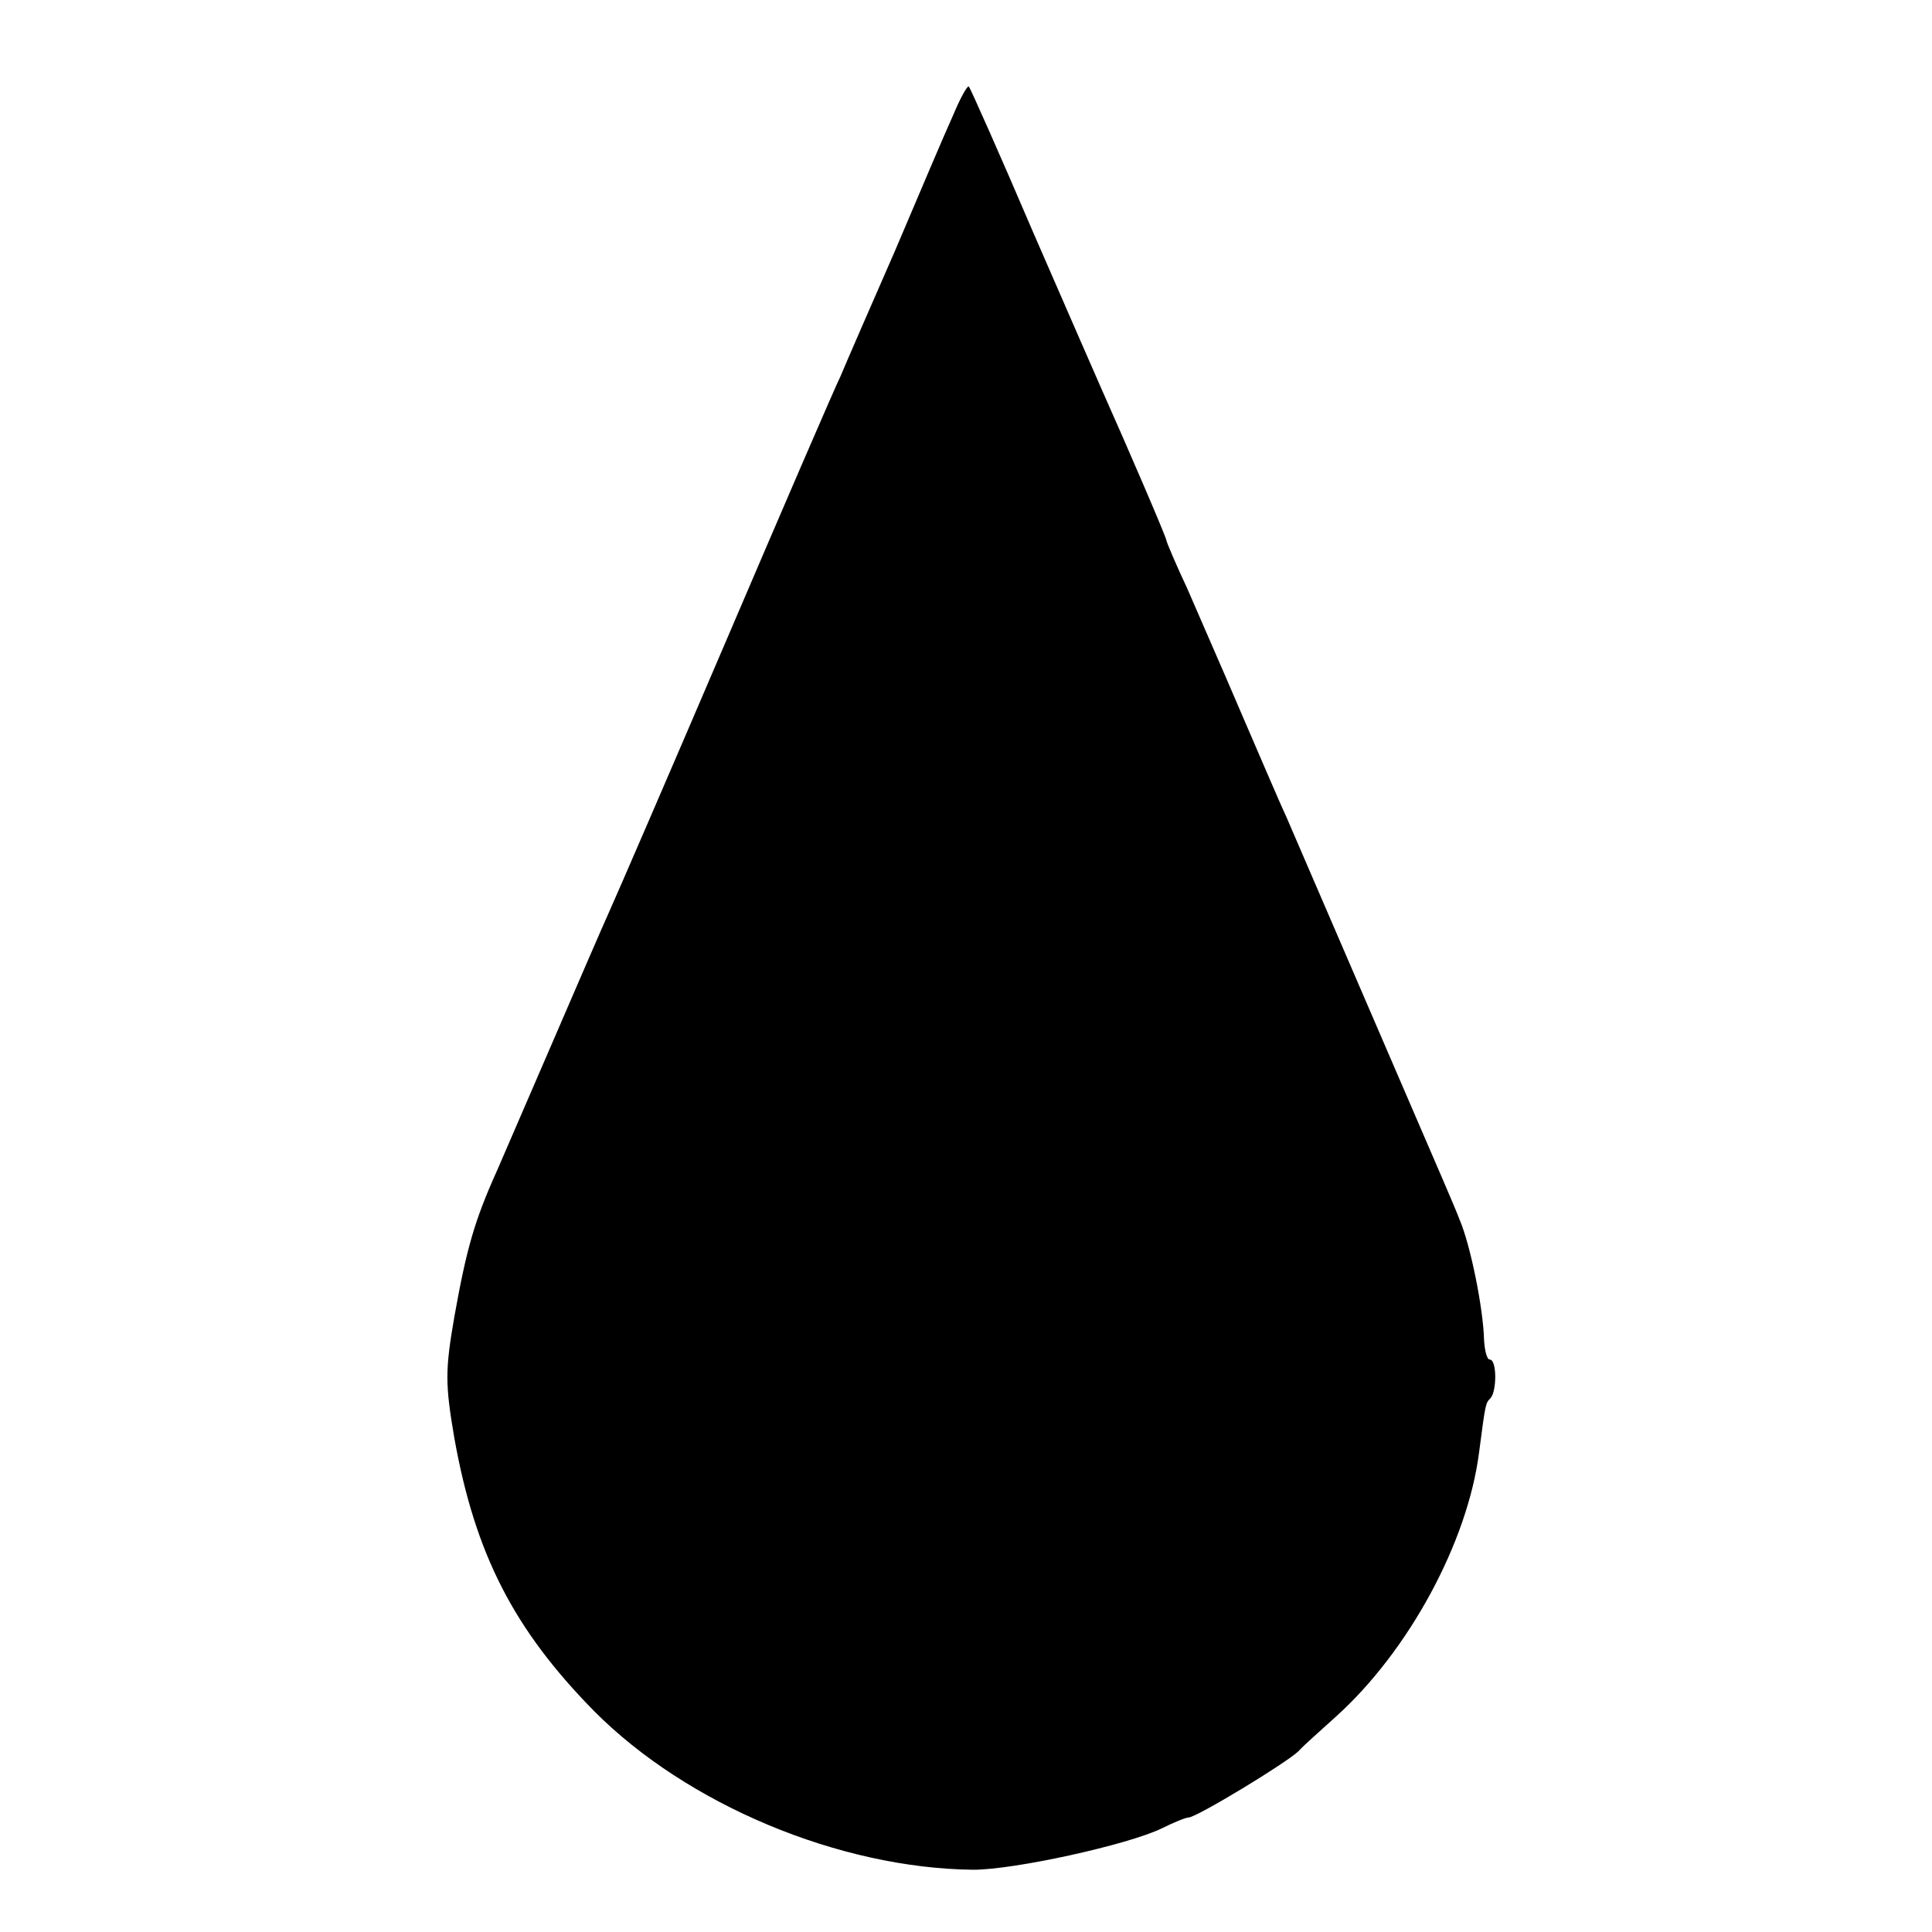
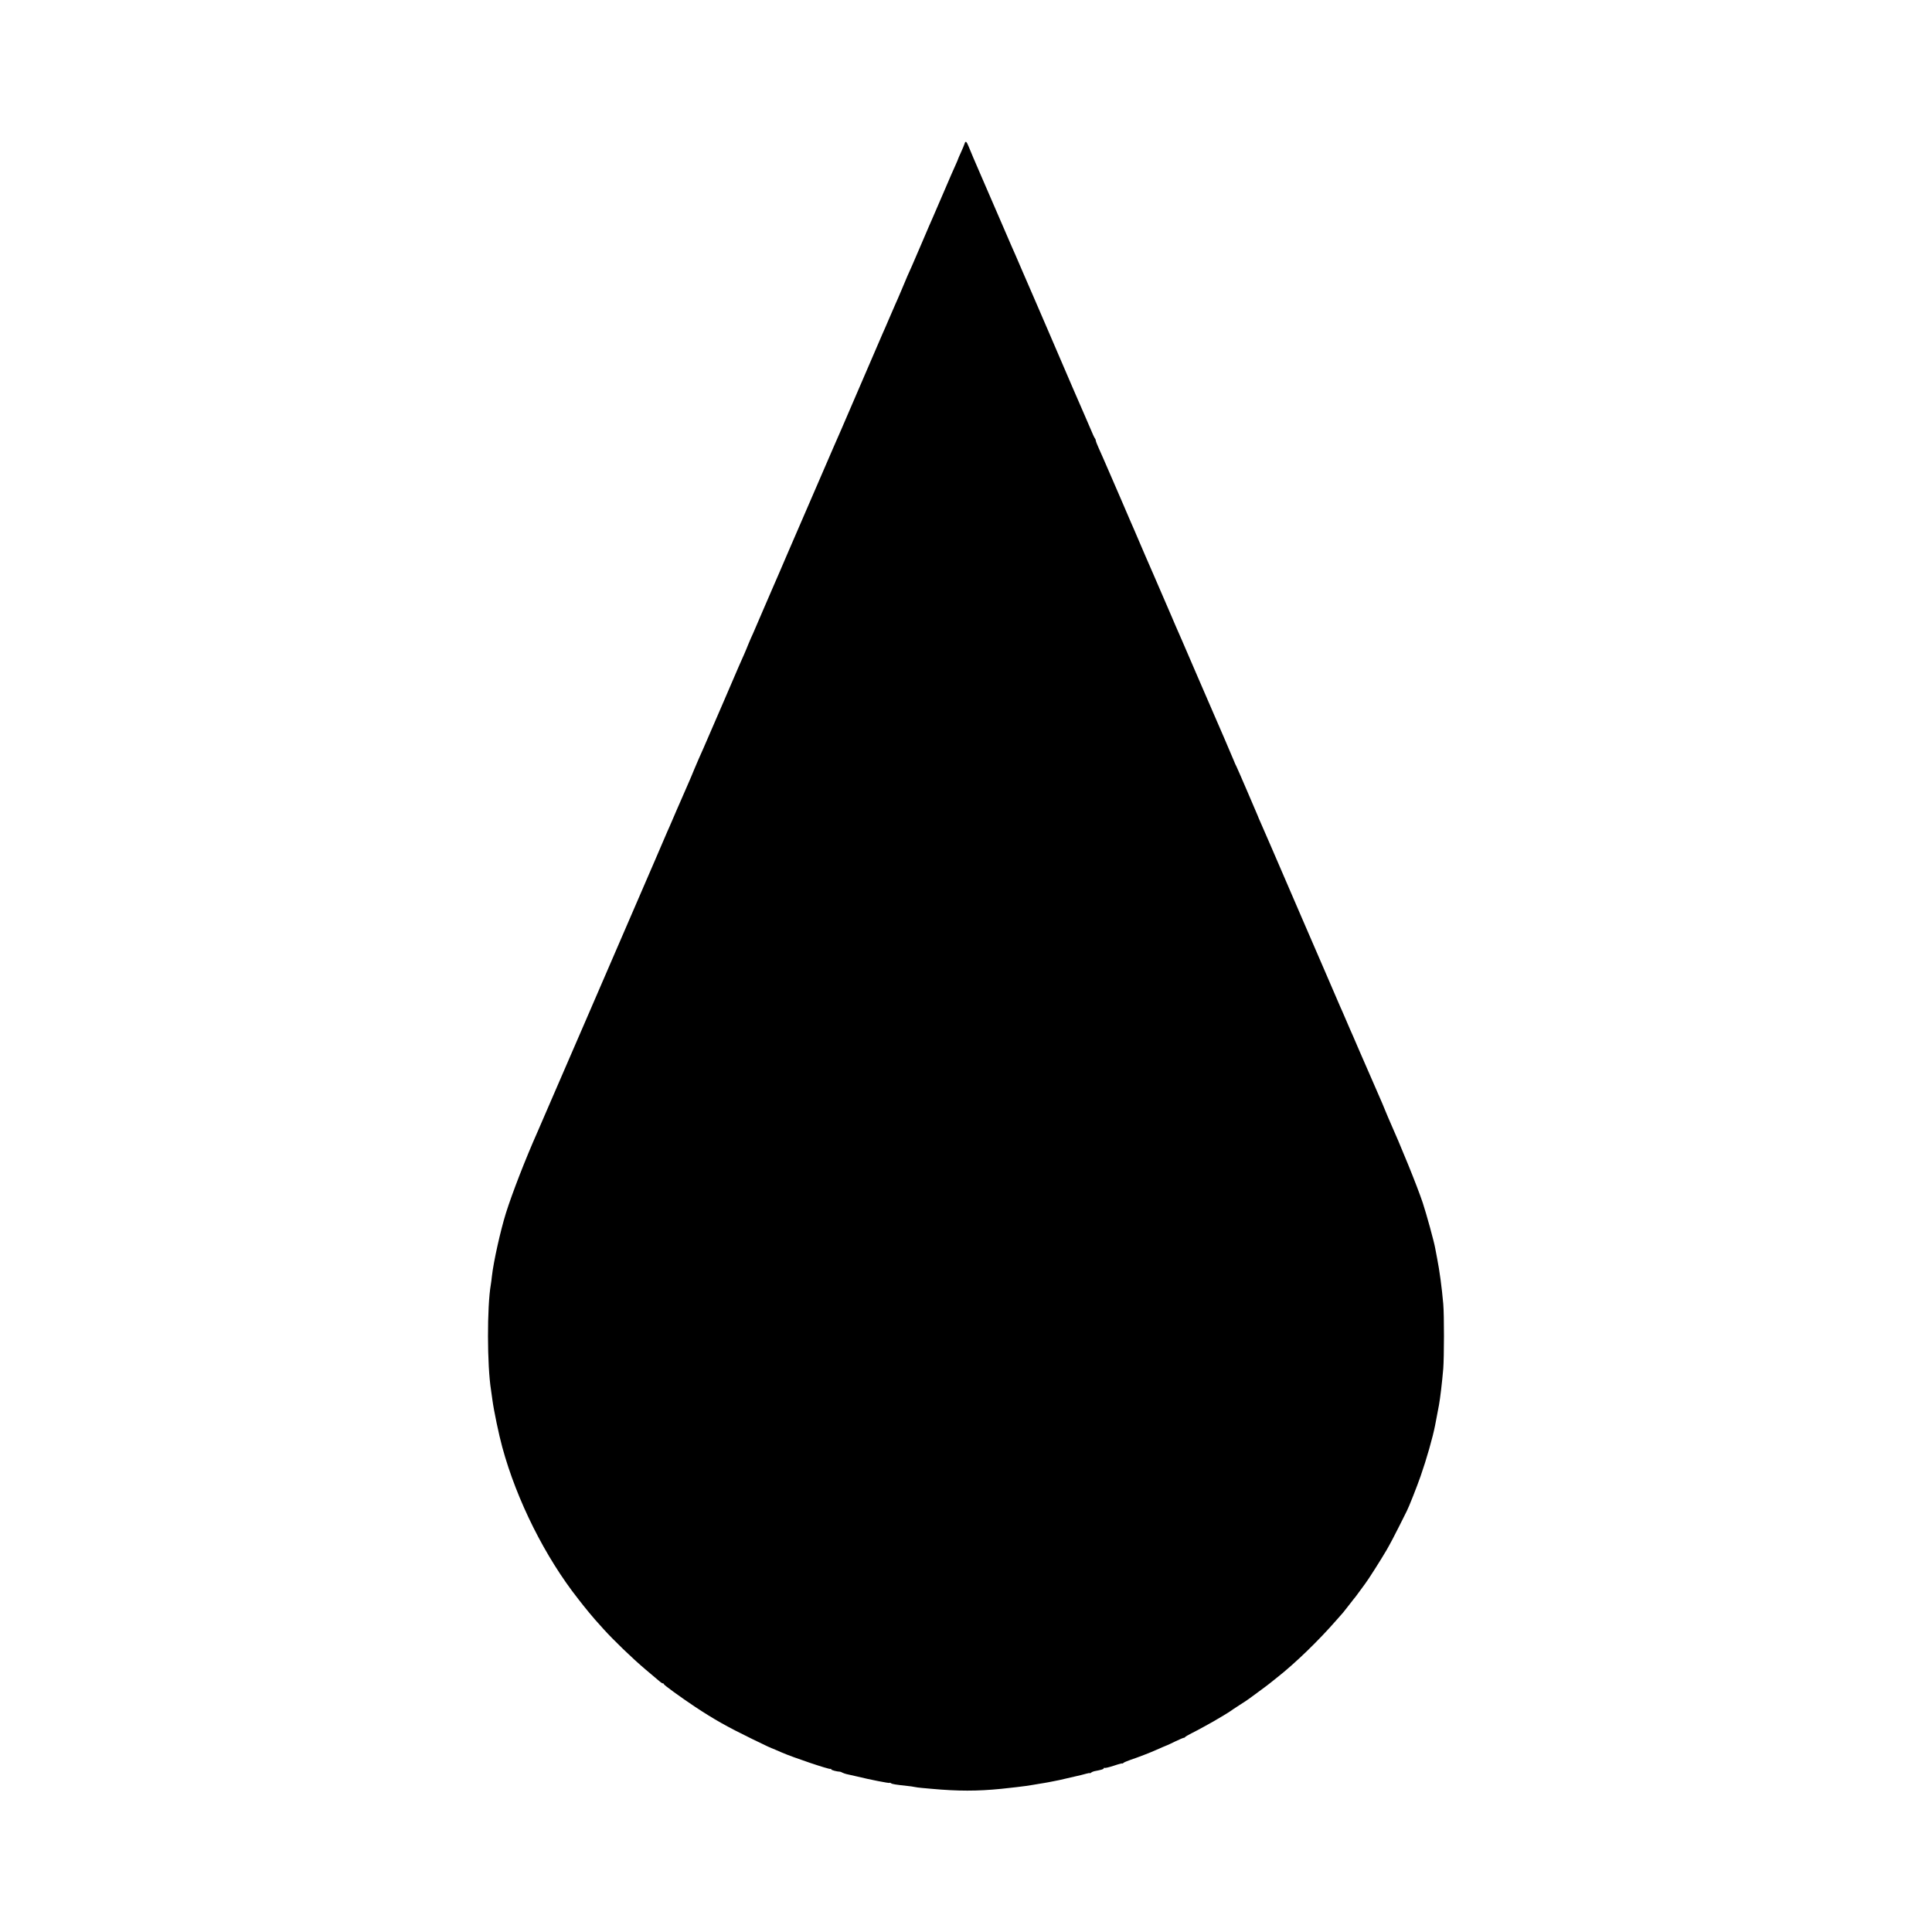
- <svg xmlns="http://www.w3.org/2000/svg" version="1.0" width="270pt" height="270pt" viewBox="0 0 270 270" preserveAspectRatio="xMidYMid meet">
-   <g transform="translate(0,270) scale(0.1,-0.1)" fill="#000000" stroke="none">
-     <path d="M1332 2539 c-11 -24 -47 -109 -81 -189 -35 -80 -69 -158 -76 -175 -8 -16 -80 -183 -160 -370 -80 -187 -154 -358 -164 -380 -10 -22 -44 -101 -76 -175 -32 -74 -68 -157 -80 -185 -32 -71 -43 -110 -60 -205 -13 -75 -13 -94 0 -170 29 -162 83 -267 195 -381 130 -131 343 -220 530 -222 58 0 217 35 264 58 16 8 33 15 37 15 11 0 138 77 154 93 6 7 30 28 52 48 102 92 184 244 200 369 9 69 9 69 16 76 9 10 9 54 -1 54 -4 0 -7 12 -8 27 -1 44 -19 133 -34 168 -4 11 -15 36 -23 55 -8 19 -58 134 -110 255 -52 121 -102 236 -110 255 -9 19 -37 85 -63 145 -26 61 -60 138 -75 173 -16 34 -29 65 -29 67 0 4 -56 134 -90 210 -5 11 -48 110 -96 220 -47 110 -88 202 -90 204 -2 2 -12 -16 -22 -40z" />
+ <svg xmlns="http://www.w3.org/2000/svg" version="1.0" width="1950pt" height="1950pt" viewBox="0 0 1950 1950" preserveAspectRatio="xMidYMid meet">
+   <g transform="translate(0,1950) scale(0.1,-0.1)" fill="#000000" stroke="none">
+     <path d="M9735 18048 c-4 -13 -20 -51 -36 -86 -16 -35 -29 -65 -29 -67 0 -3 -11 -28 -24 -57 -14 -29 -68 -154 -121 -278 -53 -124 -103 -238 -110 -255 -8 -16 -57 -131 -110 -255 -100 -233 -115 -268 -146 -335 -9 -22 -36 -85 -59 -140 -23 -55 -52 -122 -65 -150 -12 -27 -42 -95 -65 -150 -23 -55 -51 -118 -61 -140 -15 -34 -130 -300 -418 -970 -29 -66 -65 -149 -81 -185 -15 -36 -124 -285 -240 -555 -116 -269 -218 -503 -225 -520 -7 -16 -41 -95 -75 -175 -34 -80 -68 -158 -76 -175 -7 -16 -50 -115 -95 -220 -45 -104 -89 -208 -99 -230 -11 -22 -31 -69 -46 -105 -14 -36 -35 -85 -46 -110 -31 -69 -36 -79 -208 -480 -226 -523 -225 -520 -248 -570 -11 -25 -32 -74 -47 -110 -14 -36 -40 -96 -57 -135 -35 -80 -63 -145 -85 -195 -9 -19 -21 -49 -29 -66 -7 -16 -29 -68 -49 -114 -20 -46 -42 -98 -50 -114 -7 -17 -64 -148 -125 -291 -143 -331 -433 -1003 -683 -1580 -107 -247 -254 -587 -327 -755 -130 -302 -143 -332 -173 -400 -125 -281 -258 -625 -321 -825 -55 -177 -125 -491 -141 -635 -3 -30 -8 -68 -11 -85 -39 -224 -38 -818 2 -1065 2 -14 8 -59 14 -100 15 -112 65 -350 100 -478 146 -536 432 -1107 767 -1532 24 -30 47 -59 51 -65 17 -23 99 -121 117 -141 11 -12 49 -55 85 -95 98 -109 290 -295 425 -409 167 -142 164 -140 175 -140 6 0 10 -4 10 -8 0 -9 174 -135 315 -229 192 -127 323 -201 575 -324 156 -76 177 -86 233 -108 12 -5 42 -18 67 -29 117 -51 480 -173 492 -166 4 3 8 1 8 -5 0 -7 56 -22 87 -23 5 0 16 -4 26 -10 10 -5 28 -11 40 -14 12 -2 58 -13 102 -23 134 -33 328 -71 333 -66 3 3 10 1 16 -4 10 -8 45 -14 166 -27 25 -2 56 -7 70 -10 14 -3 48 -8 75 -10 28 -3 73 -7 100 -9 264 -24 460 -24 700 0 119 13 212 23 249 29 17 3 49 8 71 11 22 4 51 8 65 11 14 3 39 7 55 9 17 3 53 9 80 15 28 6 59 12 70 14 17 4 162 37 216 50 9 3 33 9 53 14 20 6 36 8 36 5 0 -3 6 0 13 6 8 6 22 12 33 14 72 14 94 20 94 29 0 5 4 7 9 4 4 -3 47 7 95 23 47 16 86 26 86 22 0 -3 4 -1 8 5 4 5 38 20 76 33 62 20 205 75 261 101 28 13 99 43 105 45 3 0 39 18 81 38 42 20 81 37 87 37 6 0 12 3 14 8 2 4 30 20 63 37 33 16 92 48 130 69 39 22 79 44 90 50 42 23 170 101 175 106 3 3 43 30 90 60 47 30 90 58 95 63 6 4 53 39 105 77 52 38 101 75 109 82 8 7 40 32 70 56 182 143 417 370 601 581 30 35 60 69 66 75 5 6 34 43 64 81 30 39 58 75 63 80 4 6 26 35 48 65 21 30 44 61 49 67 23 28 161 245 215 338 32 55 89 163 127 240 38 77 73 147 78 156 19 36 100 240 138 349 60 171 123 392 147 515 8 43 34 176 39 205 13 74 30 215 43 365 9 115 10 543 0 655 -15 170 -37 333 -62 460 -8 41 -16 86 -19 100 -10 61 -88 345 -126 460 -58 173 -214 557 -351 865 -12 28 -23 55 -25 60 -1 6 -49 118 -107 250 -58 132 -128 294 -157 360 -28 66 -58 134 -65 151 -8 16 -37 84 -65 149 -28 65 -57 133 -65 149 -8 17 -80 184 -160 371 -174 402 -202 467 -225 520 -10 22 -59 137 -110 255 -51 118 -100 233 -110 255 -10 22 -53 121 -95 220 -43 99 -87 200 -98 225 -11 25 -21 47 -22 50 -1 3 -6 16 -12 30 -6 14 -54 126 -107 250 -53 124 -101 233 -106 243 -6 10 -19 39 -29 65 -19 47 -163 382 -203 472 -11 24 -82 189 -158 365 -159 369 -195 453 -223 515 -11 25 -32 74 -47 110 -23 55 -132 306 -175 405 -55 125 -113 260 -160 370 -7 17 -22 50 -32 75 -11 25 -33 74 -48 110 -35 82 -45 106 -88 205 -19 44 -72 166 -117 270 -45 105 -95 218 -111 253 -16 35 -29 69 -29 76 0 6 -4 16 -9 22 -5 5 -25 48 -45 97 -20 48 -45 106 -56 130 -19 42 -185 425 -387 897 -58 135 -113 263 -123 285 -10 22 -61 141 -115 265 -53 124 -105 244 -116 267 -10 24 -59 136 -108 250 -49 115 -137 318 -196 453 -59 135 -116 269 -127 298 -23 57 -33 64 -43 30z" />
  </g>
</svg>
